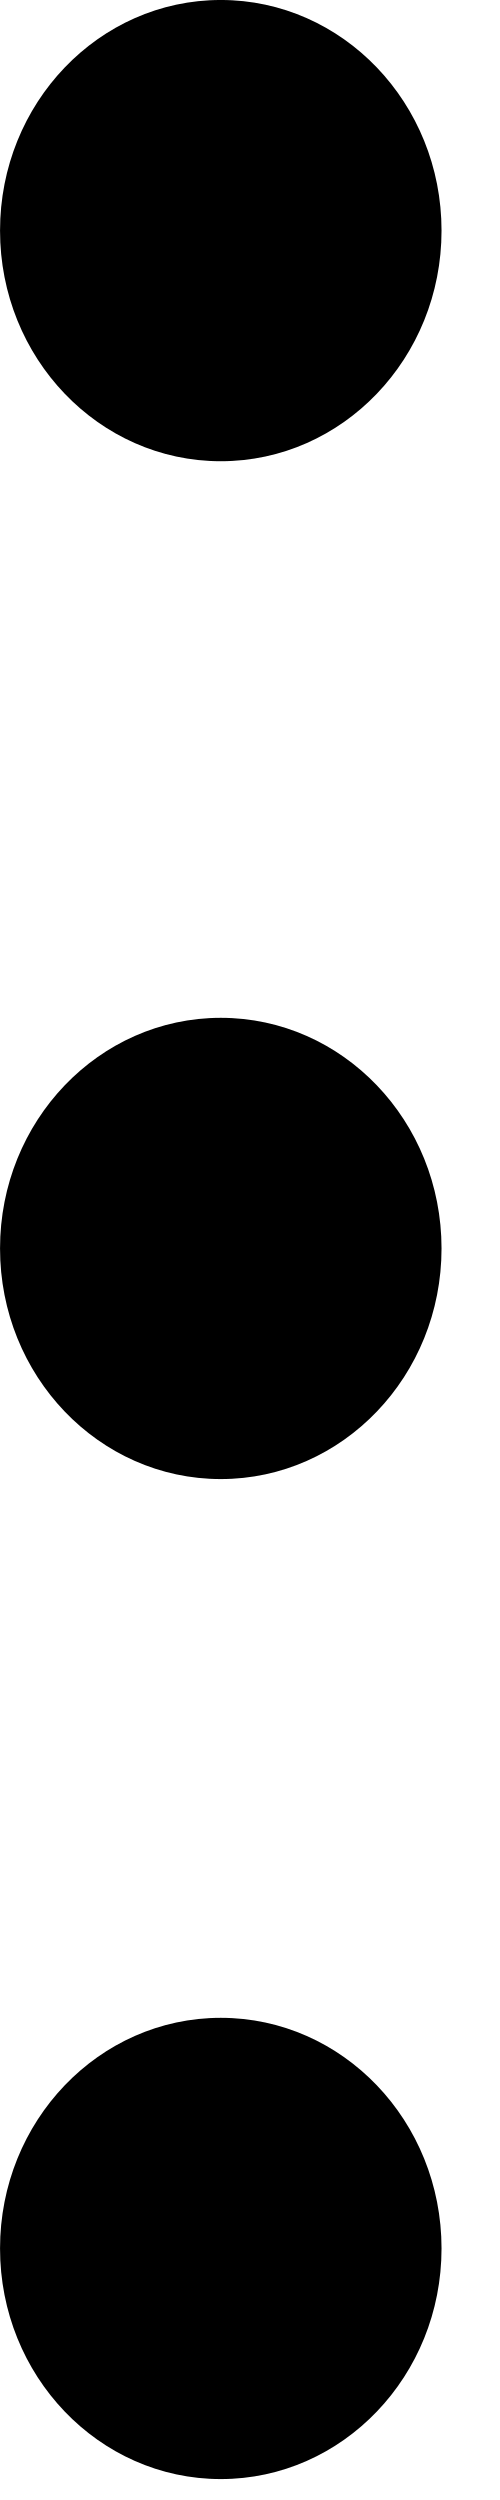
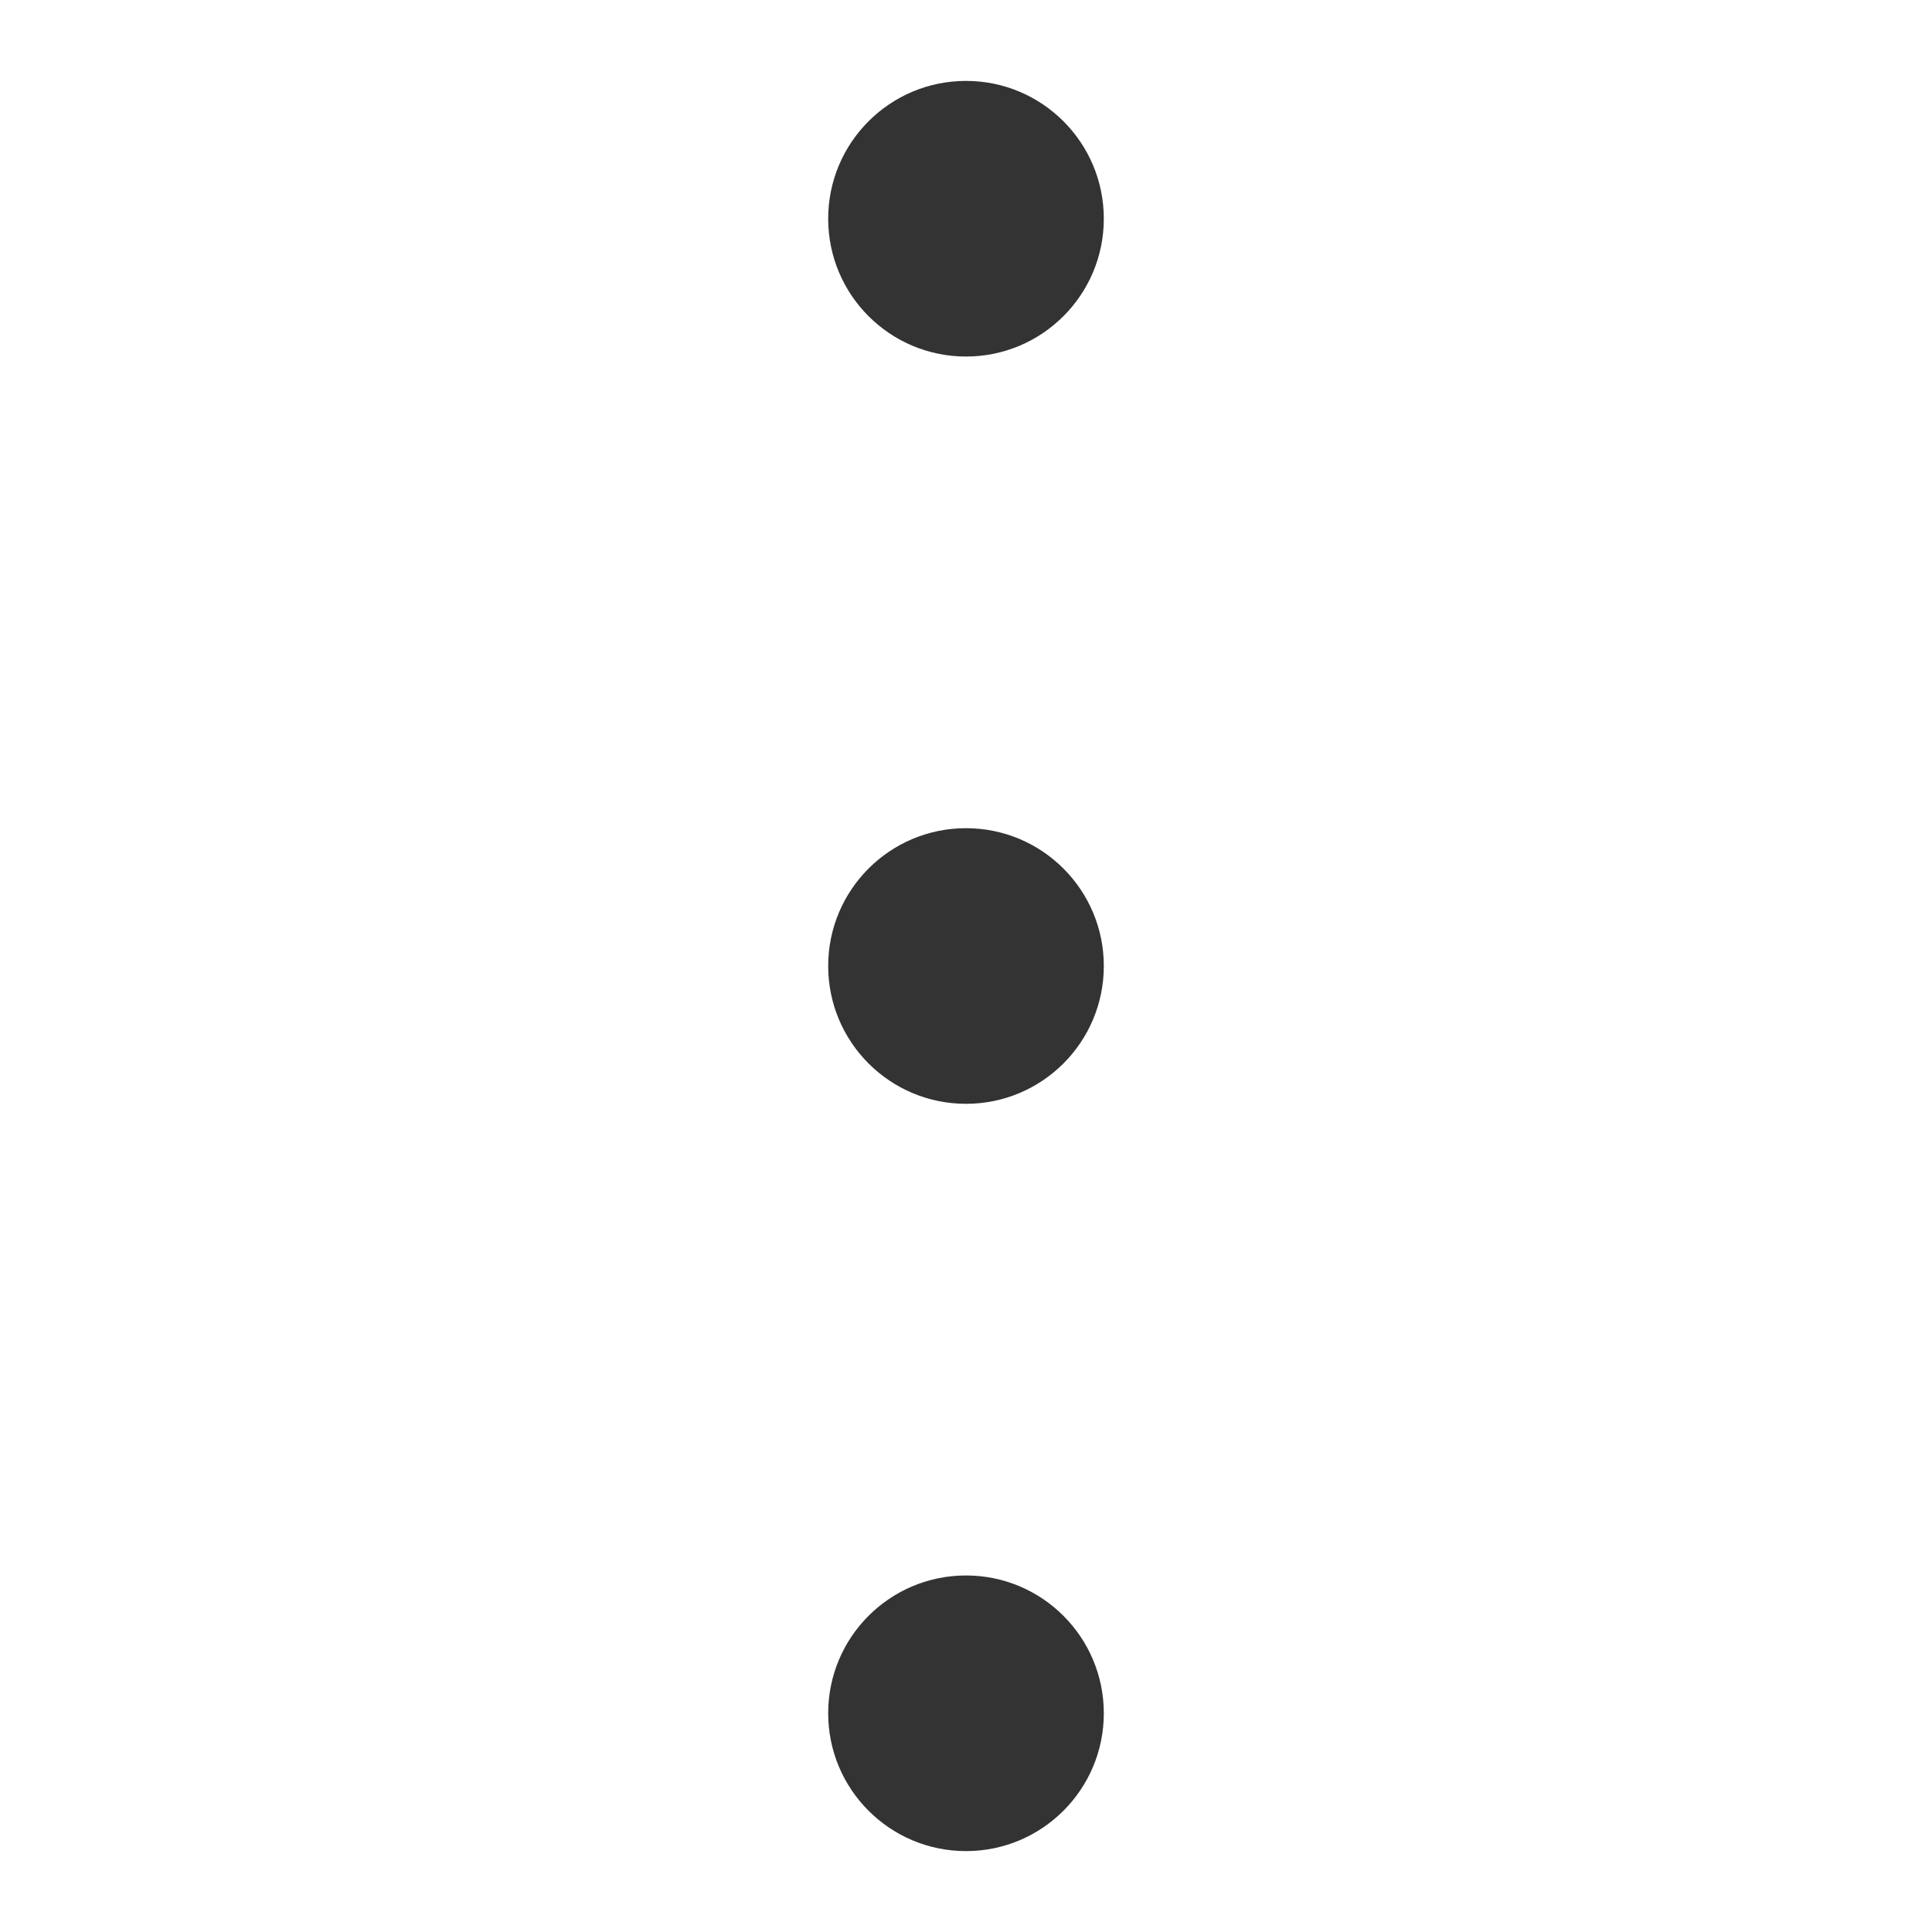
- <svg xmlns="http://www.w3.org/2000/svg" width="4" height="20" viewBox="0 0 4 20" fill="none">
-   <ellipse cx="1.766" cy="17.987" rx="1.766" ry="1.845" transform="rotate(-180 1.76613 17.9873)" fill="black" />
-   <ellipse cx="1.766" cy="9.987" rx="1.766" ry="1.845" transform="rotate(-180 1.76613 9.98728)" fill="black" />
-   <ellipse cx="1.766" cy="1.845" rx="1.766" ry="1.845" transform="rotate(-180 1.76613 1.84494)" fill="black" />
+ <svg xmlns="http://www.w3.org/2000/svg" version="1.1" width="24px" height="24px" viewBox="0 0 24 24" fill="#333333">
+   <g>
+     <circle cx="12" cy="2.717" r="1.712" />
+     <circle cx="12" cy="12" r="1.712" />
+     <circle cx="12" cy="21.283" r="1.712" />
+   </g>
</svg>
